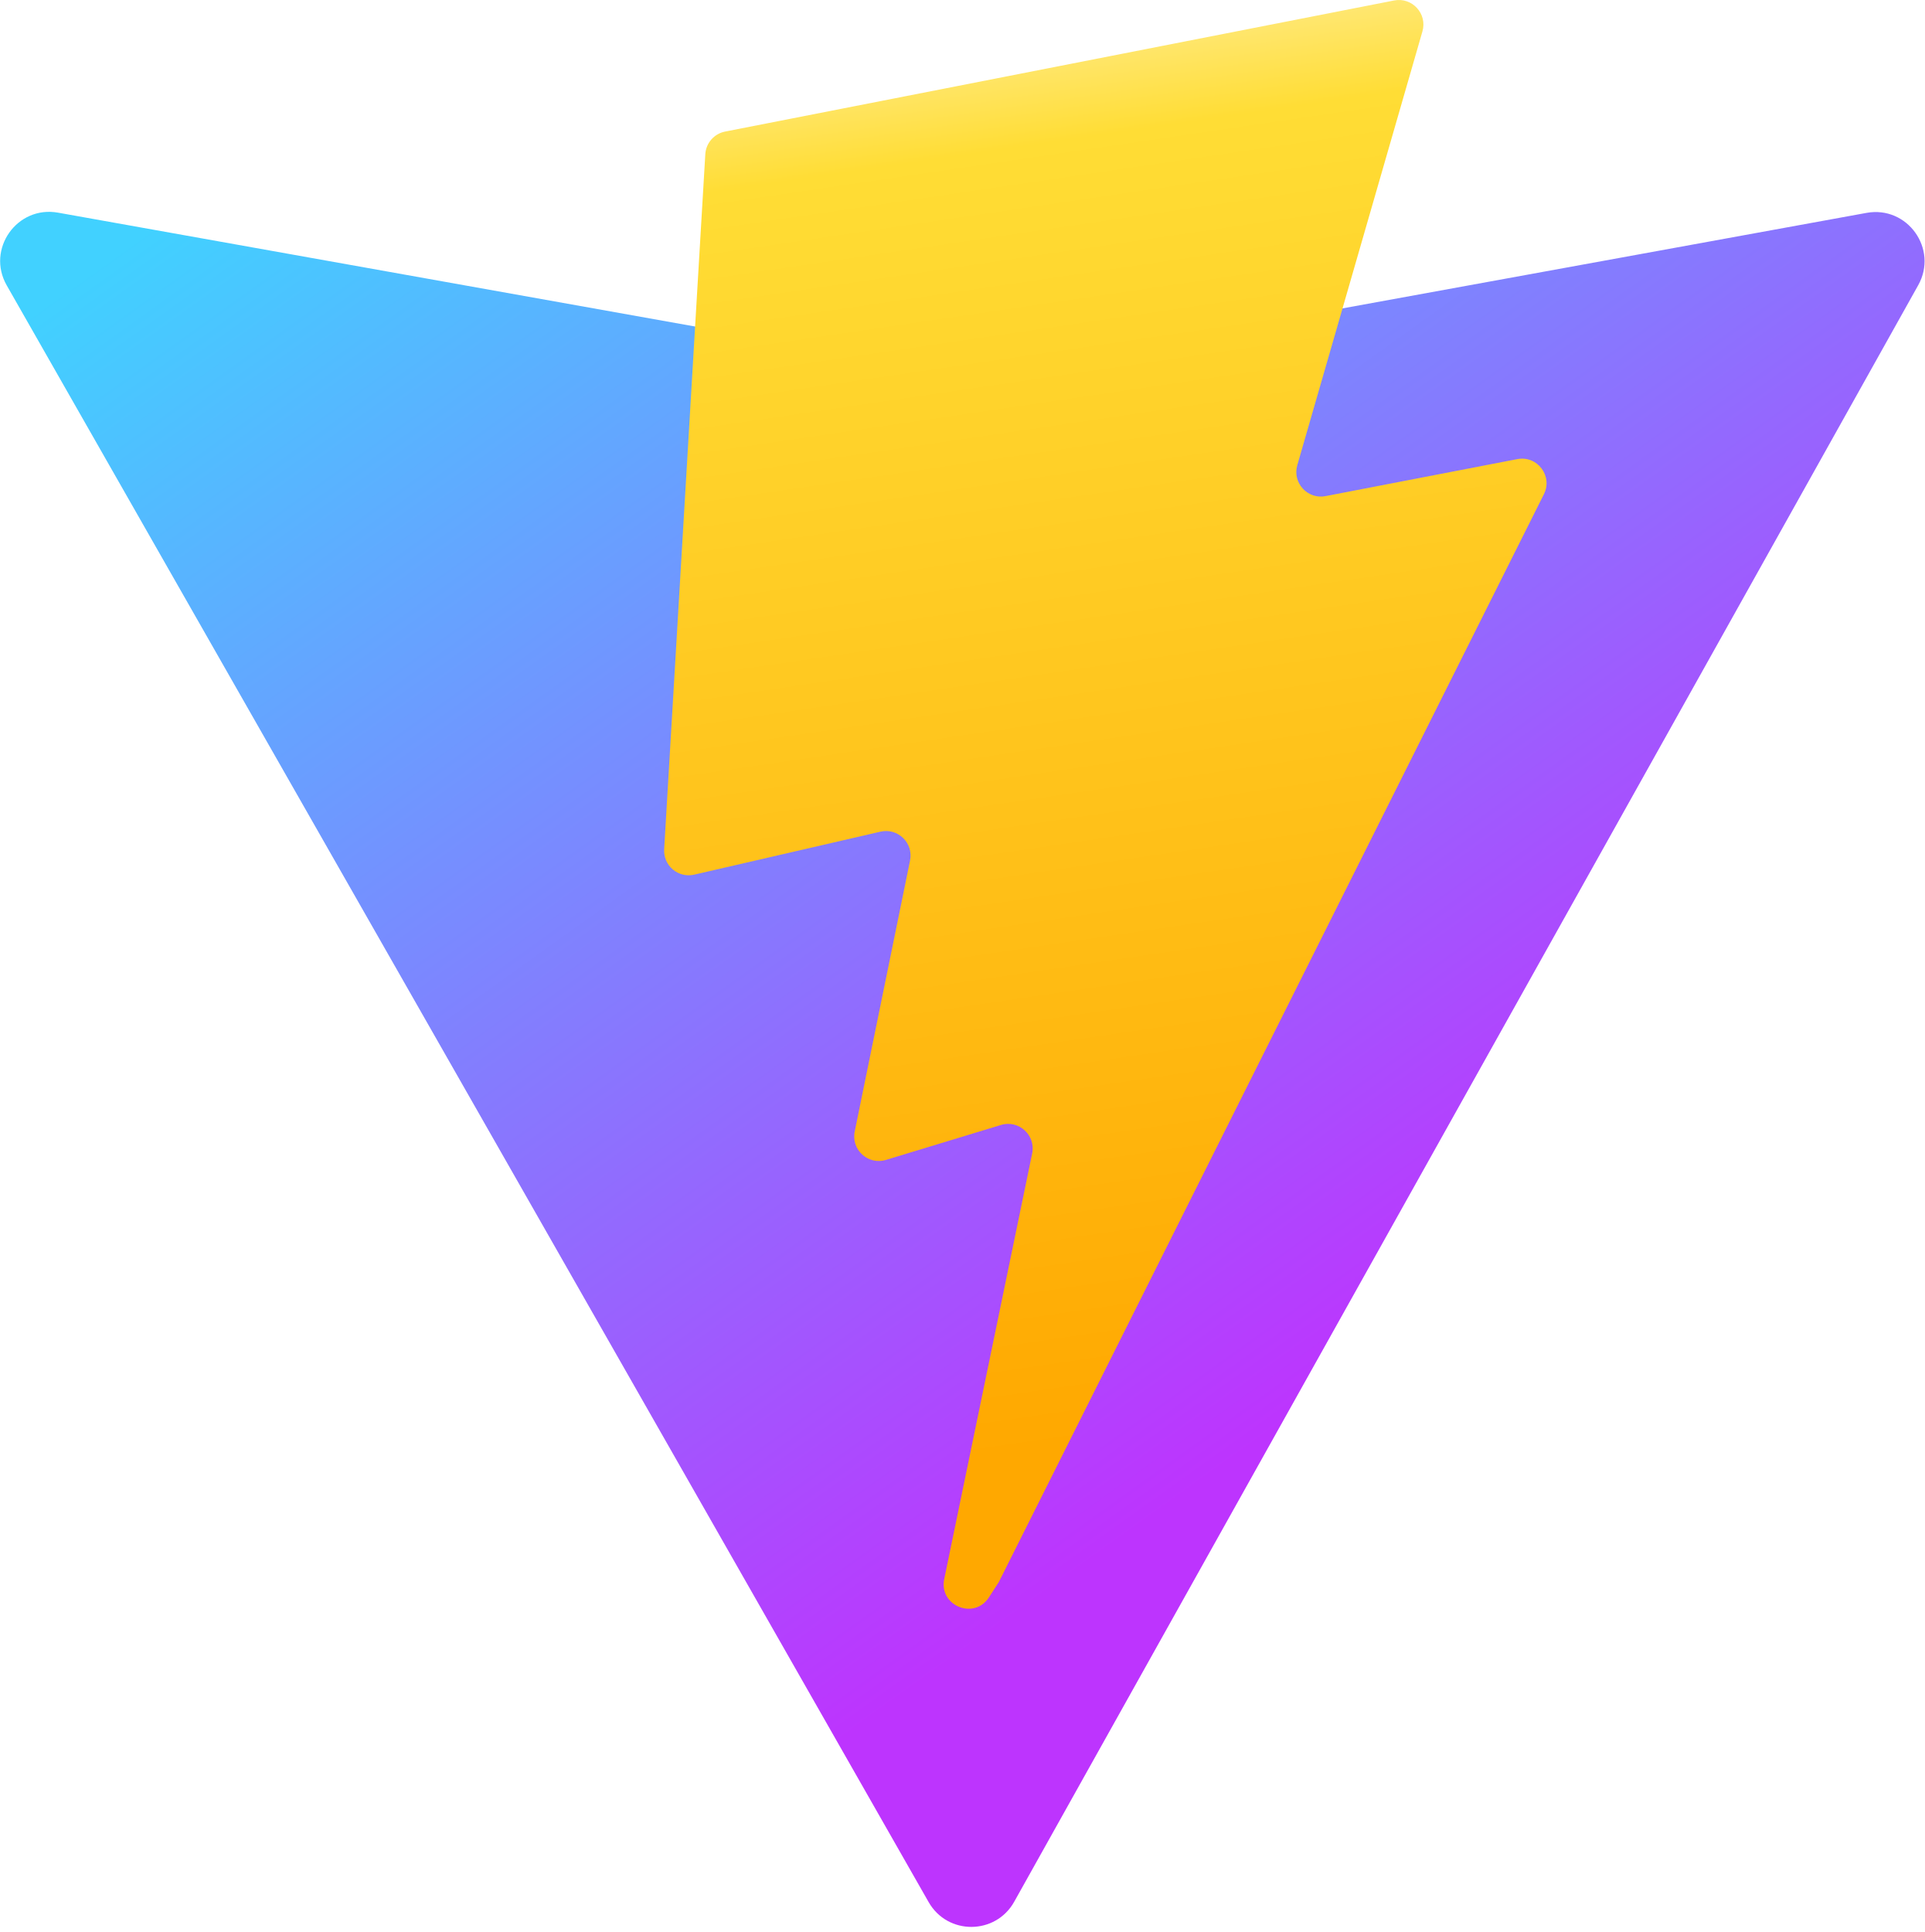
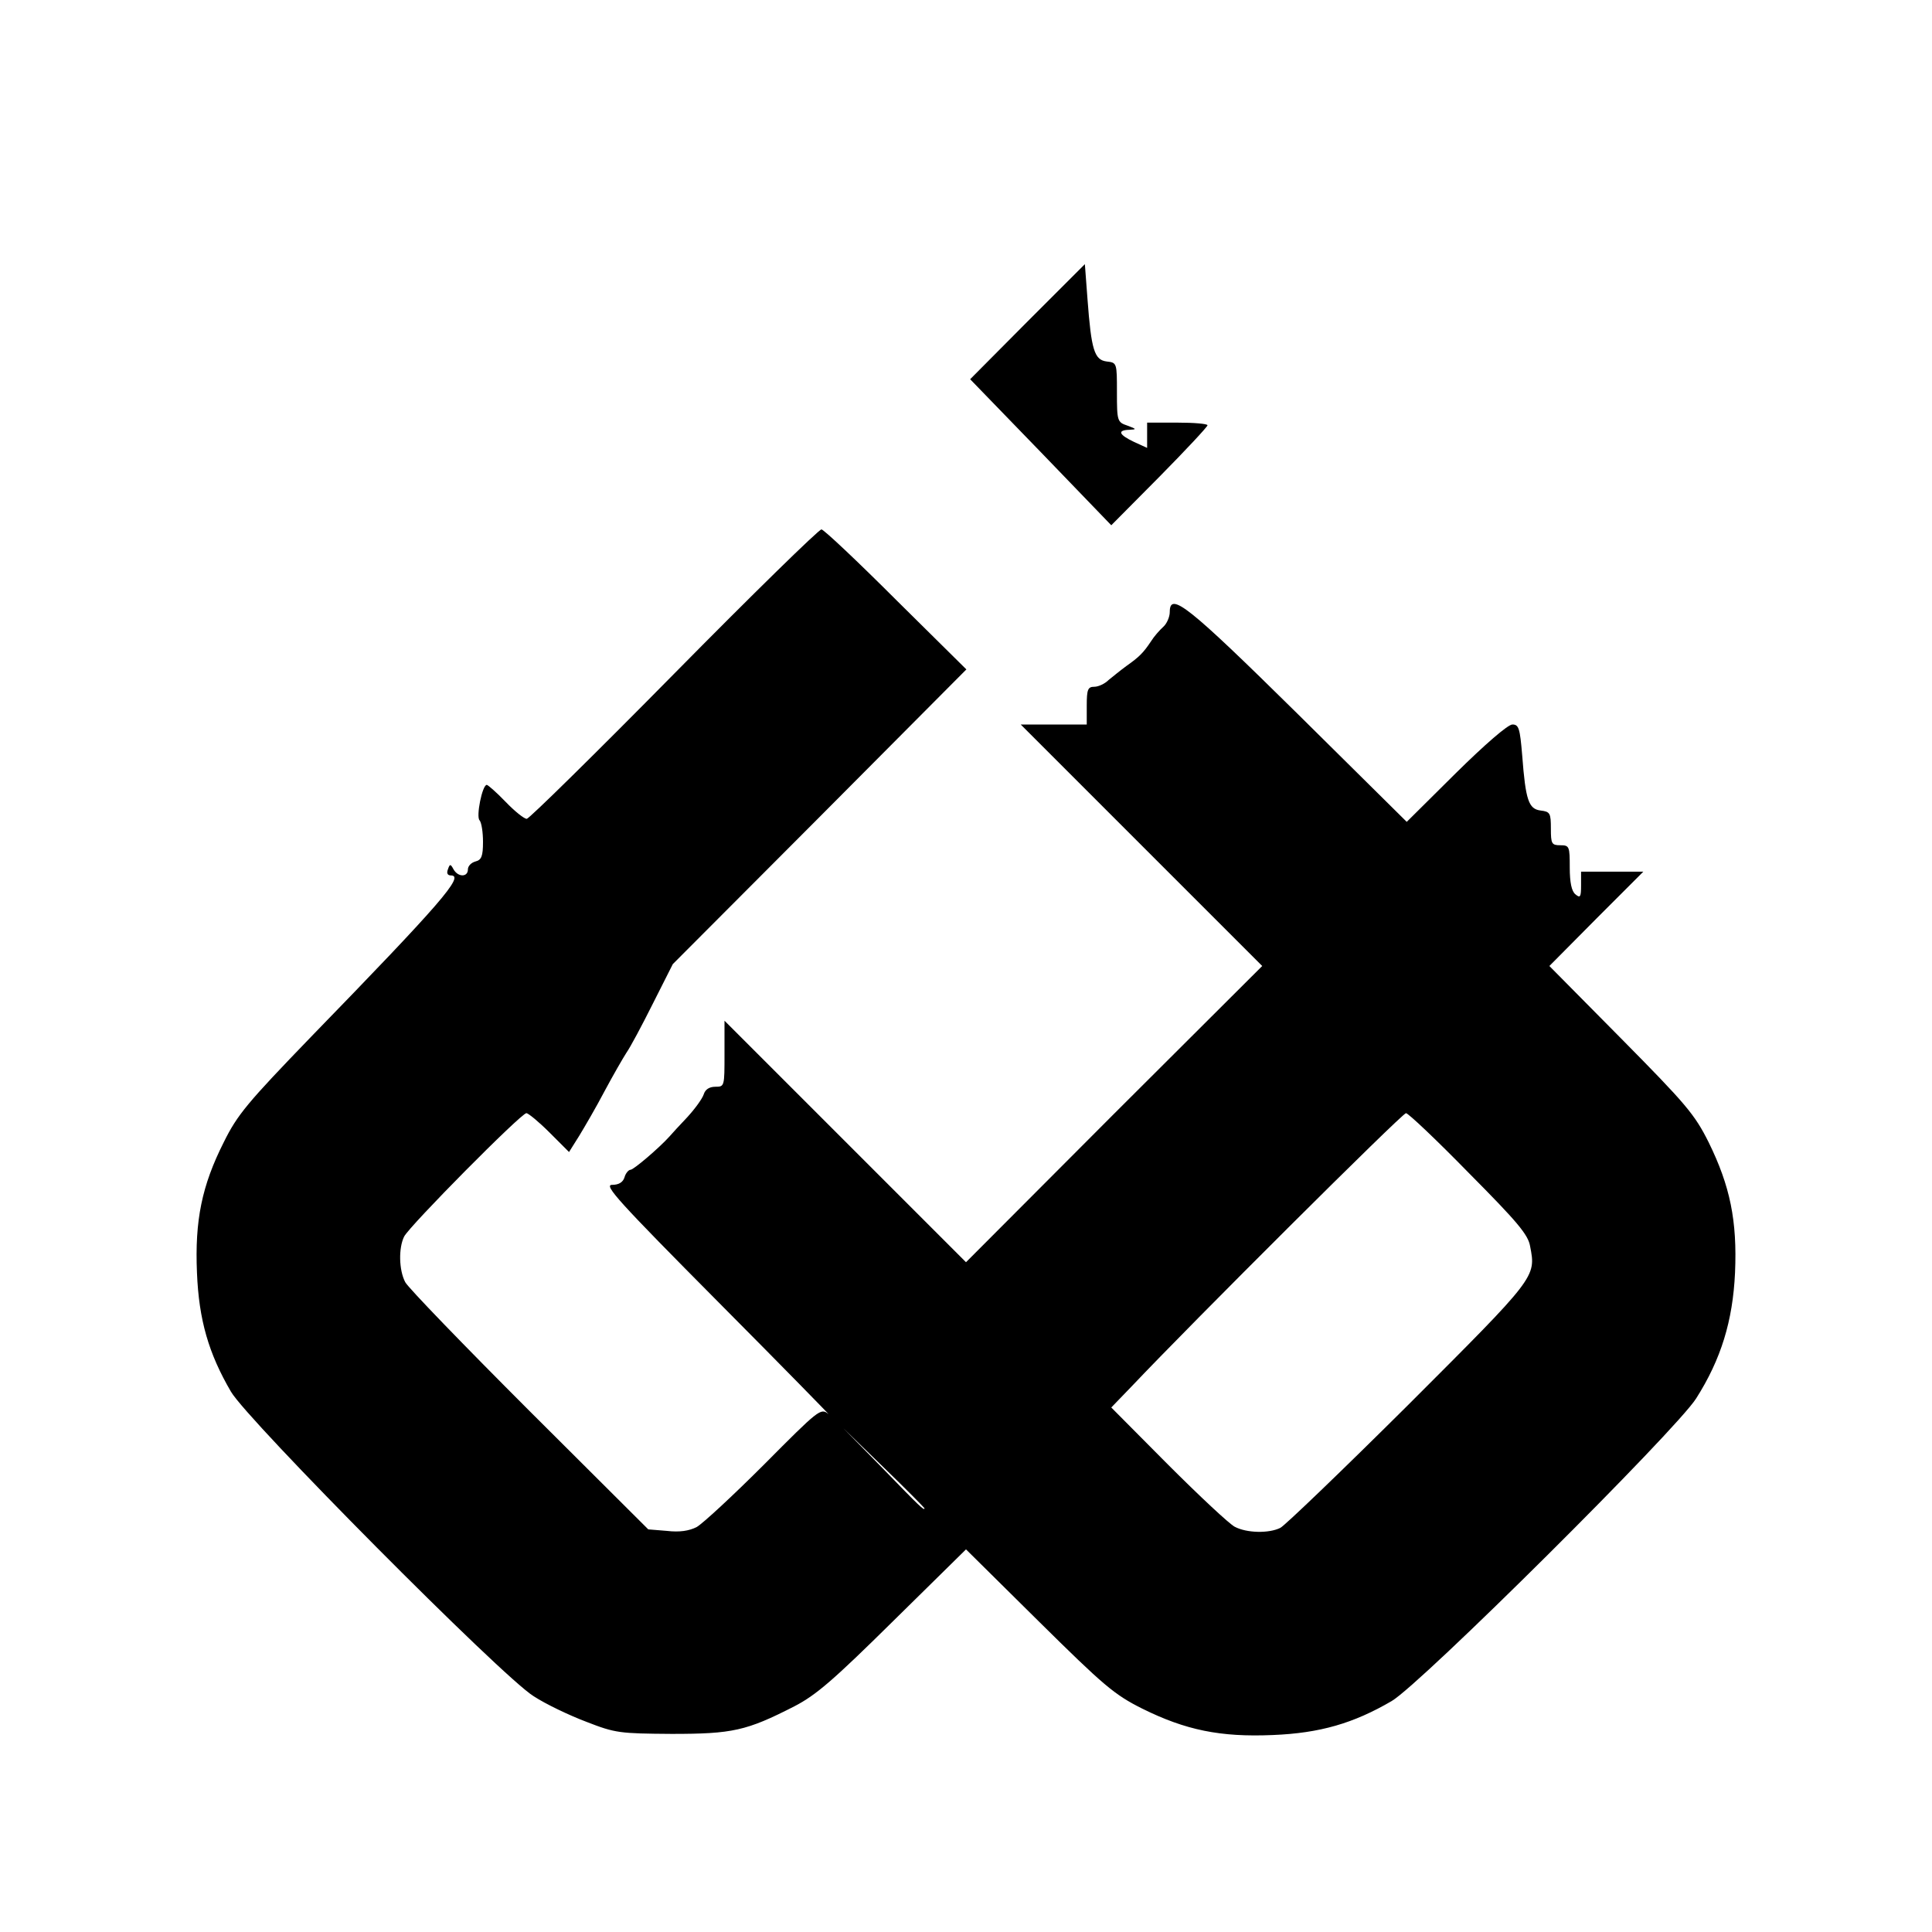
- <svg xmlns="http://www.w3.org/2000/svg" aria-hidden="true" role="img" class="iconify iconify--logos" width="31.88" height="32" preserveAspectRatio="xMidYMid meet" viewBox="0 0 256 257">
-   <defs>
-     <linearGradient id="IconifyId1813088fe1fbc01fb466" x1="-.828%" x2="57.636%" y1="7.652%" y2="78.411%">
-       <stop offset="0%" stop-color="#41D1FF" />
-       <stop offset="100%" stop-color="#BD34FE" />
-     </linearGradient>
-     <linearGradient id="IconifyId1813088fe1fbc01fb467" x1="43.376%" x2="50.316%" y1="2.242%" y2="89.03%">
-       <stop offset="0%" stop-color="#FFEA83" />
-       <stop offset="8.333%" stop-color="#FFDD35" />
-       <stop offset="100%" stop-color="#FFA800" />
-     </linearGradient>
-   </defs>
-   <path fill="url(#IconifyId1813088fe1fbc01fb466)" d="M255.153 37.938L134.897 252.976c-2.483 4.44-8.862 4.466-11.382.048L.875 37.958c-2.746-4.814 1.371-10.646 6.827-9.67l120.385 21.517a6.537 6.537 0 0 0 2.322-.004l117.867-21.483c5.438-.991 9.574 4.796 6.877 9.62Z" />
-   <path fill="url(#IconifyId1813088fe1fbc01fb467)" d="M185.432.063L96.44 17.501a3.268 3.268 0 0 0-2.634 3.014l-5.474 92.456a3.268 3.268 0 0 0 3.997 3.378l24.777-5.718c2.318-.535 4.413 1.507 3.936 3.838l-7.361 36.047c-.495 2.426 1.782 4.5 4.151 3.78l15.304-4.649c2.372-.72 4.652 1.36 4.15 3.788l-11.698 56.621c-.732 3.542 3.979 5.473 5.943 2.437l1.313-2.028l72.516-144.72c1.215-2.423-.88-5.186-3.54-4.672l-25.505 4.922c-2.396.462-4.435-1.77-3.759-4.114l16.646-57.705c.677-2.35-1.37-4.583-3.769-4.113Z" />
+ <svg xmlns="http://www.w3.org/2000/svg" version="1.0" width="512pt" height="512pt" viewBox="0 0 512 512" preserveAspectRatio="xMidYMid meet">
+   <g transform="translate(0,512) scale(0.1,-0.1)" fill="#000000" stroke="none">
+     <path d="M2723 4268 l-152 -153 187 -193 187 -194 128 129 c70 71 127 132 127 136 0 4 -36 7 -80 7 l-80 0 0 -34 0 -33 -35 16 c-40 19 -45 31 -12 32 20 1 19 2 -5 11 -27 9 -28 12 -28 88 0 78 0 79 -27 82 -33 4 -41 31 -51 165 l-7 93 -152 -152z" />
+     <path d="M1786 3334 c-208 -211 -384 -384 -390 -384 -7 0 -32 20 -56 45 -24 25 -47 45 -50 45 -12 0 -29 -85 -19 -94 5 -6 9 -31 9 -57 0 -38 -4 -48 -20 -52 -11 -3 -20 -12 -20 -21 0 -21 -26 -21 -38 0 -8 15 -10 15 -15 0 -4 -10 -1 -16 8 -16 37 0 -26 -73 -371 -428 -168 -174 -195 -206 -231 -279 -58 -115 -77 -207 -71 -346 5 -125 31 -214 90 -315 44 -76 718 -755 802 -807 32 -21 95 -51 140 -68 77 -30 88 -31 226 -32 161 0 198 8 325 73 58 30 103 69 262 226 l193 190 192 -190 c173 -171 201 -195 275 -232 115 -57 207 -76 346 -70 125 5 214 31 315 90 76 44 754 718 807 802 66 104 97 205 103 333 6 138 -13 230 -70 346 -37 74 -60 101 -232 275 l-190 192 124 125 125 125 -83 0 -82 0 0 -36 c0 -31 -2 -35 -15 -24 -10 8 -15 31 -15 71 0 56 -1 59 -25 59 -23 0 -25 4 -25 44 0 41 -2 45 -27 48 -32 4 -40 27 -49 146 -6 72 -9 82 -26 82 -12 0 -73 -53 -150 -129 l-130 -129 -290 287 c-291 287 -338 324 -338 269 0 -13 -8 -31 -17 -39 -10 -9 -25 -26 -33 -39 -20 -30 -31 -41 -65 -65 -15 -11 -36 -28 -47 -37 -10 -10 -27 -18 -38 -18 -17 0 -20 -7 -20 -50 l0 -50 -87 0 -88 0 320 -320 320 -320 -393 -392 -392 -393 -320 320 -320 320 0 -88 c0 -86 0 -87 -24 -87 -16 0 -27 -7 -31 -20 -4 -12 -23 -38 -43 -60 -20 -21 -42 -45 -48 -52 -28 -31 -95 -88 -103 -88 -5 0 -13 -9 -16 -20 -4 -13 -15 -20 -33 -20 -23 0 17 -44 283 -312 171 -172 301 -305 290 -295 -20 16 -25 12 -170 -134 -83 -83 -163 -157 -179 -166 -20 -10 -45 -14 -79 -10 l-49 4 -315 314 c-173 173 -321 326 -329 341 -17 32 -18 91 -3 121 14 28 310 327 324 327 5 0 33 -23 61 -51 l52 -52 27 43 c14 23 45 76 67 118 23 43 49 88 58 102 10 14 41 72 70 130 l53 105 389 390 389 391 -186 184 c-102 102 -191 186 -198 187 -6 1 -183 -172 -391 -383z m2106 -1322 c129 -130 158 -164 163 -195 16 -82 16 -81 -322 -419 -175 -174 -328 -321 -340 -327 -30 -15 -89 -14 -121 3 -15 8 -94 82 -177 165 l-150 151 55 57 c157 166 716 723 726 723 6 0 81 -71 166 -158z m-1442 -889 c0 -8 -13 5 -110 105 l-105 107 108 -105 c59 -57 107 -106 107 -107z" />
+   </g>
</svg>
